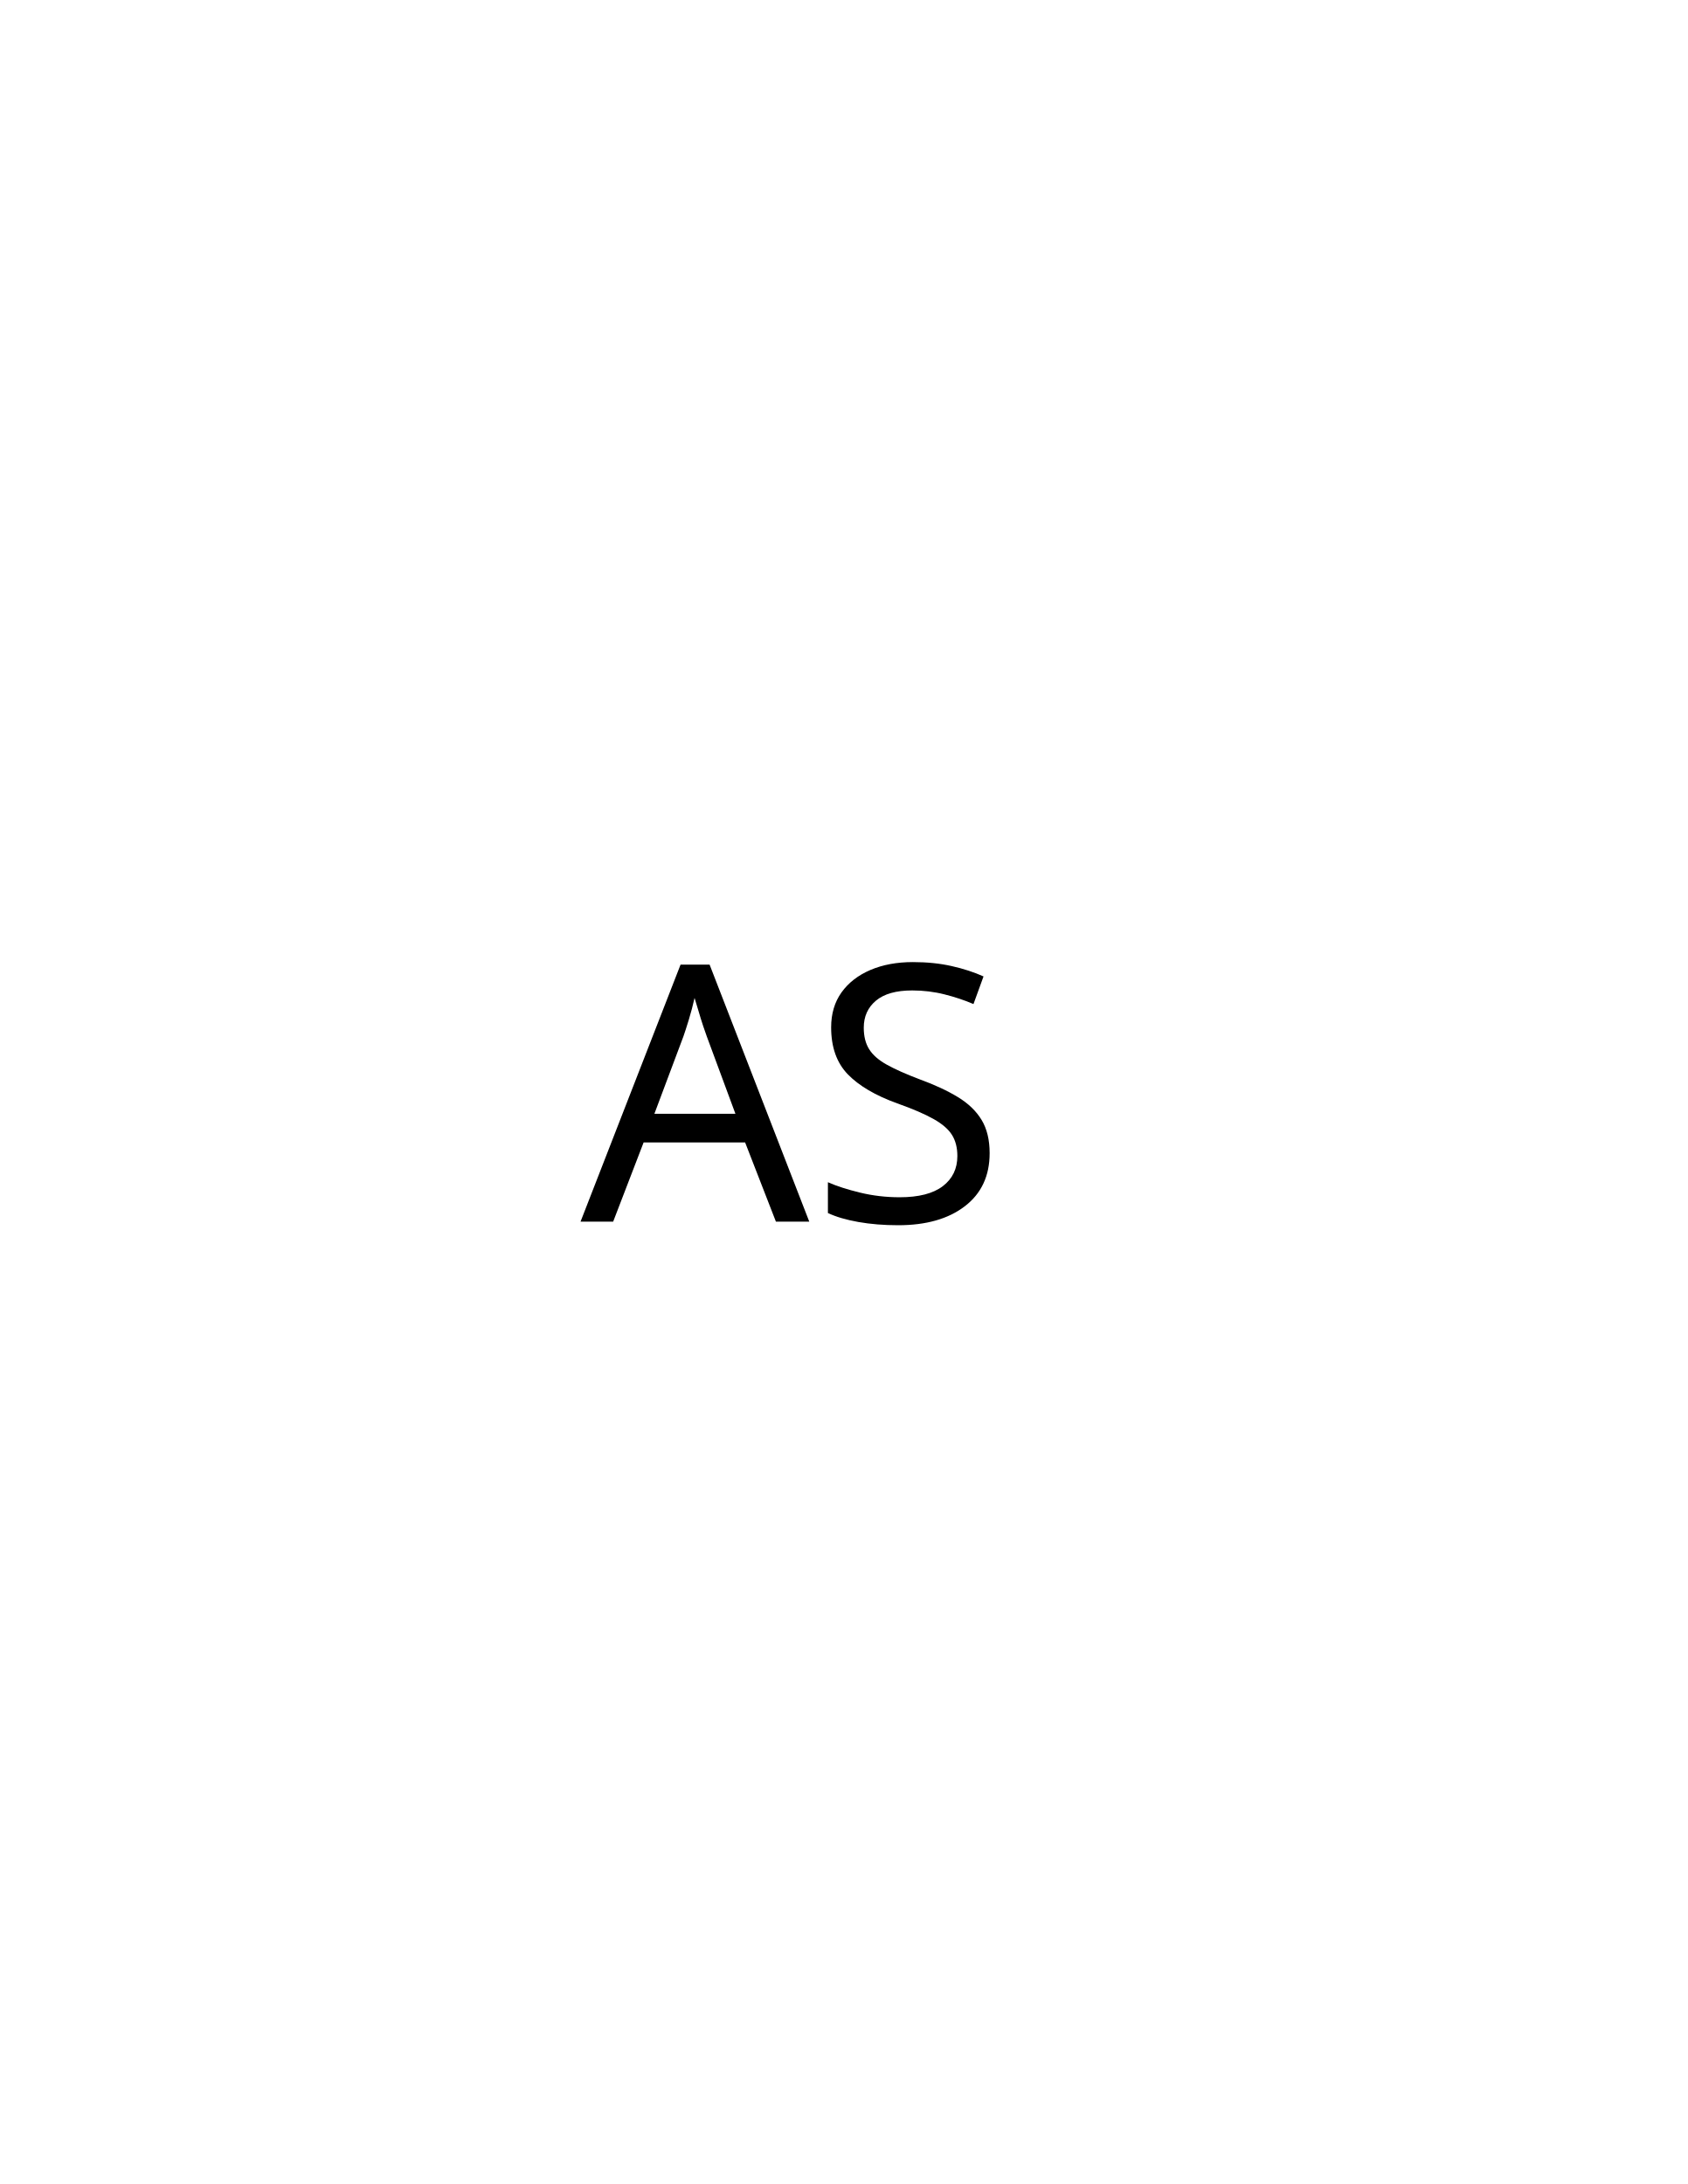
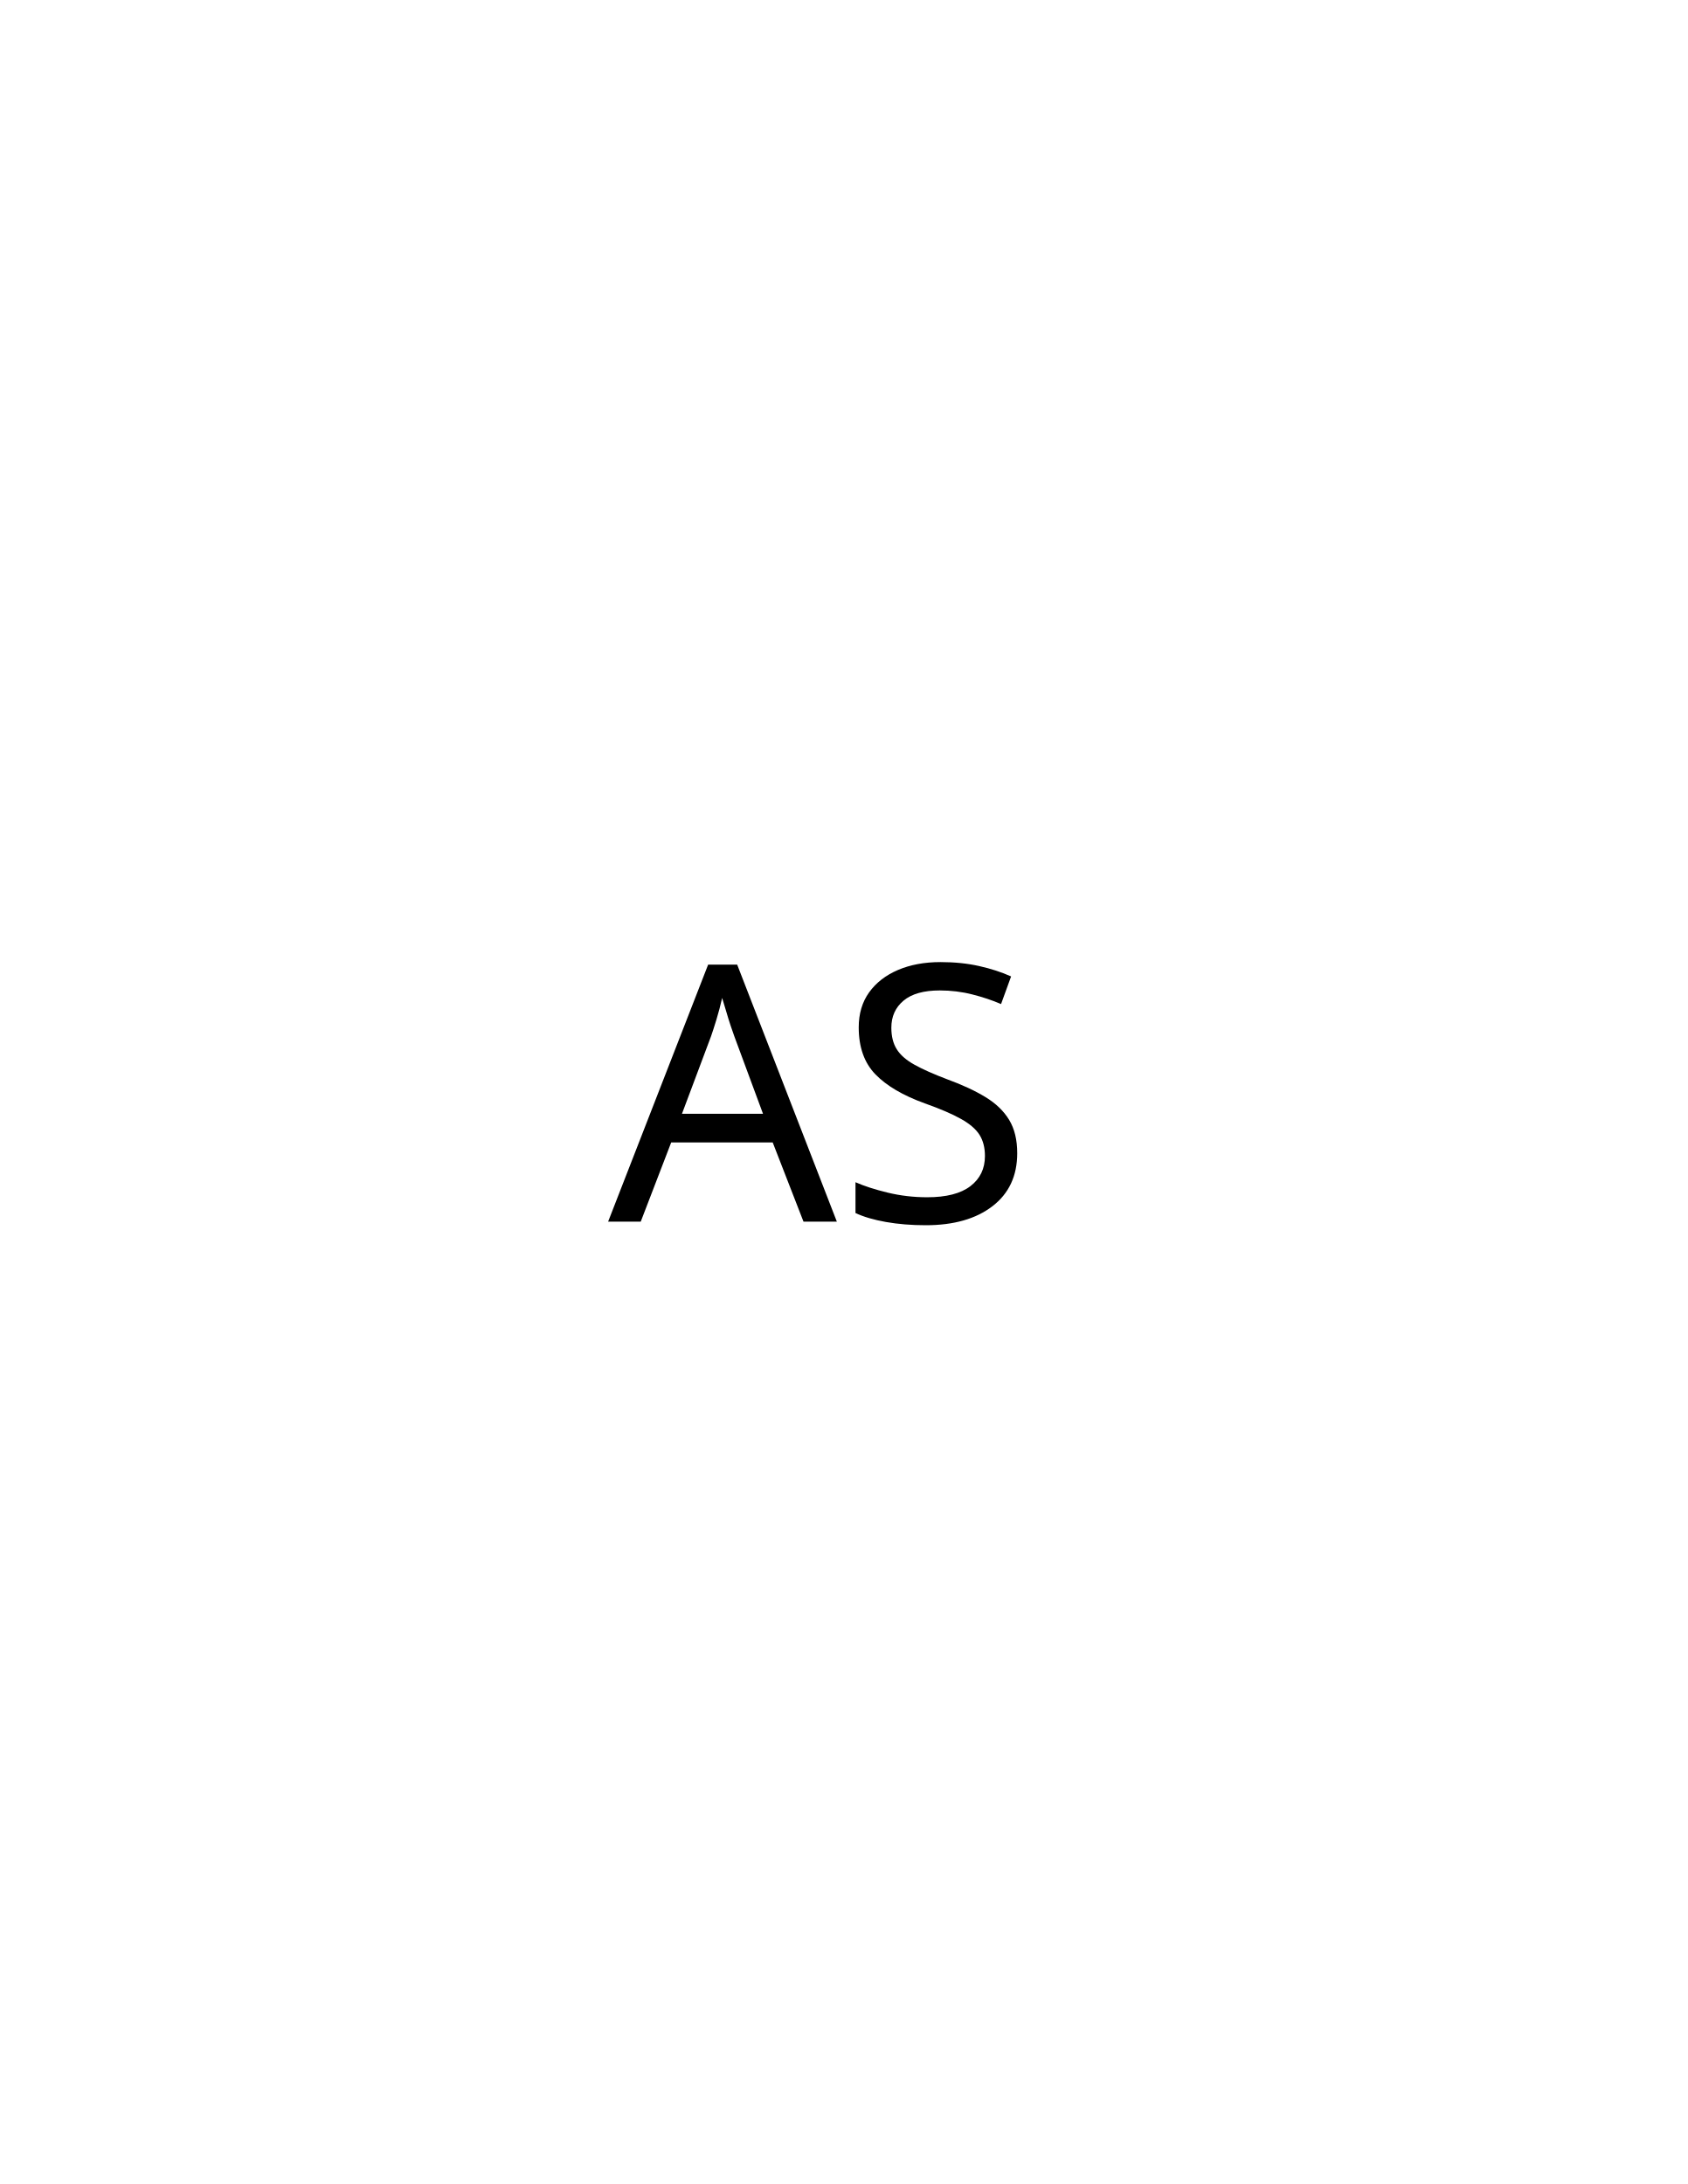
<svg xmlns="http://www.w3.org/2000/svg" version="1.1" id="Version_1.0" x="0px" y="0px" width="612px" height="792px" viewBox="0 0 612 792" enable-background="new 0 0 612 792" xml:space="preserve">
  <g id="octagon" display="none">
    <g id="outFrame" display="inline">
      <line fill="none" stroke="#0000FF" stroke-width="2" x1="220" y1="309.5" x2="306" y2="273" />
      <line fill="none" stroke="#0000FF" stroke-width="2" x1="306" y1="273" x2="390.5" y2="309.5" />
      <line fill="none" stroke="#0000FF" stroke-width="2" x1="390.5" y1="309.5" x2="427" y2="396" />
      <line fill="none" stroke="#0000FF" stroke-width="2" x1="427" y1="396" x2="390.5" y2="482.5" />
      <line fill="none" stroke="#0000FF" stroke-width="2" x1="390.5" y1="482.5" x2="306" y2="516" />
      <line fill="none" stroke="#0000FF" stroke-width="2" x1="306" y1="516" x2="220" y2="482.5" />
      <line fill="none" stroke="#0000FF" stroke-width="2" x1="220" y1="482.5" x2="183" y2="396" />
      <line fill="none" stroke="#0000FF" stroke-width="2" x1="183" y1="396" x2="220" y2="309.5" />
    </g>
    <line id="bottom" display="inline" fill="none" stroke="#0000FF" stroke-width="2" x1="203.966" y1="445.015" x2="406.199" y2="445.295" />
    <line id="top" display="inline" fill="none" stroke="#0000FF" stroke-width="2" x1="203.966" y1="346.985" x2="406.199" y2="346.705" />
  </g>
  <g id="main">
-     <text id="AS" transform="matrix(1 0 0 1 210.5 443.0146)" font-family="sans-serif" font-size="130">AS</text>
+     <text id="AS" transform="matrix(1 0 0 1 220.5 443.0146)" font-family="sans-serif" font-size="130">AS</text>
  </g>
</svg>
